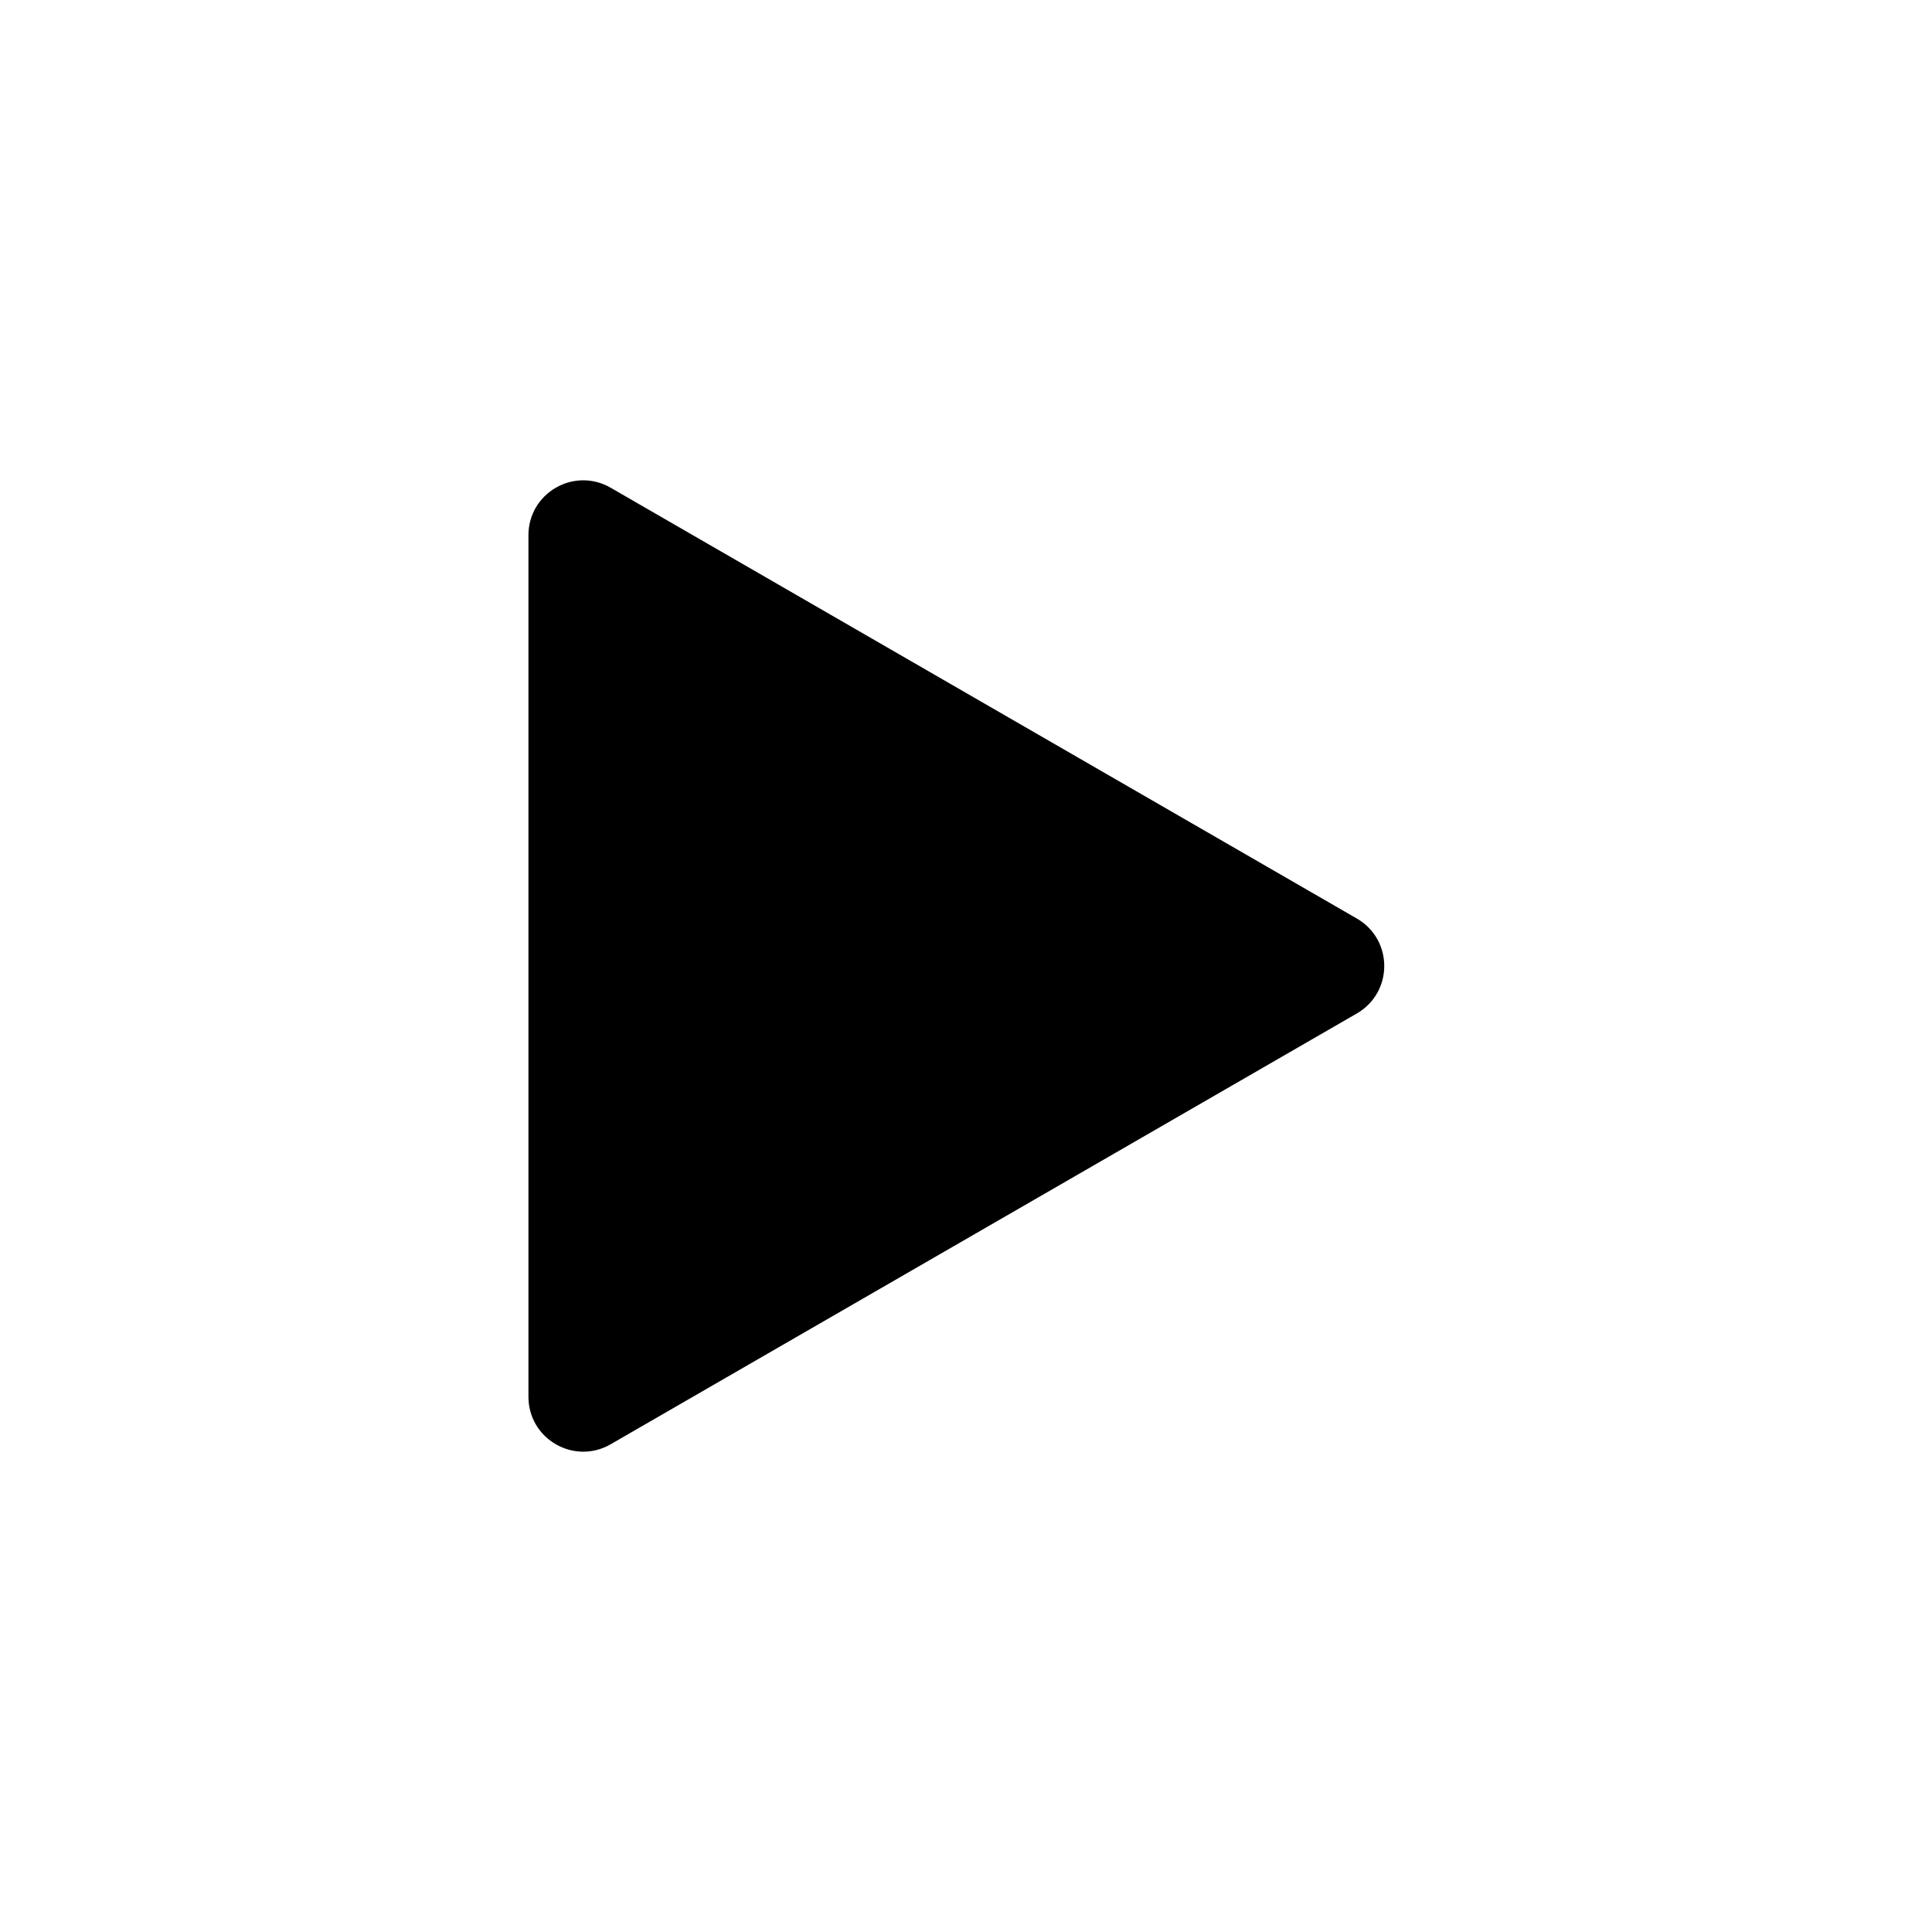
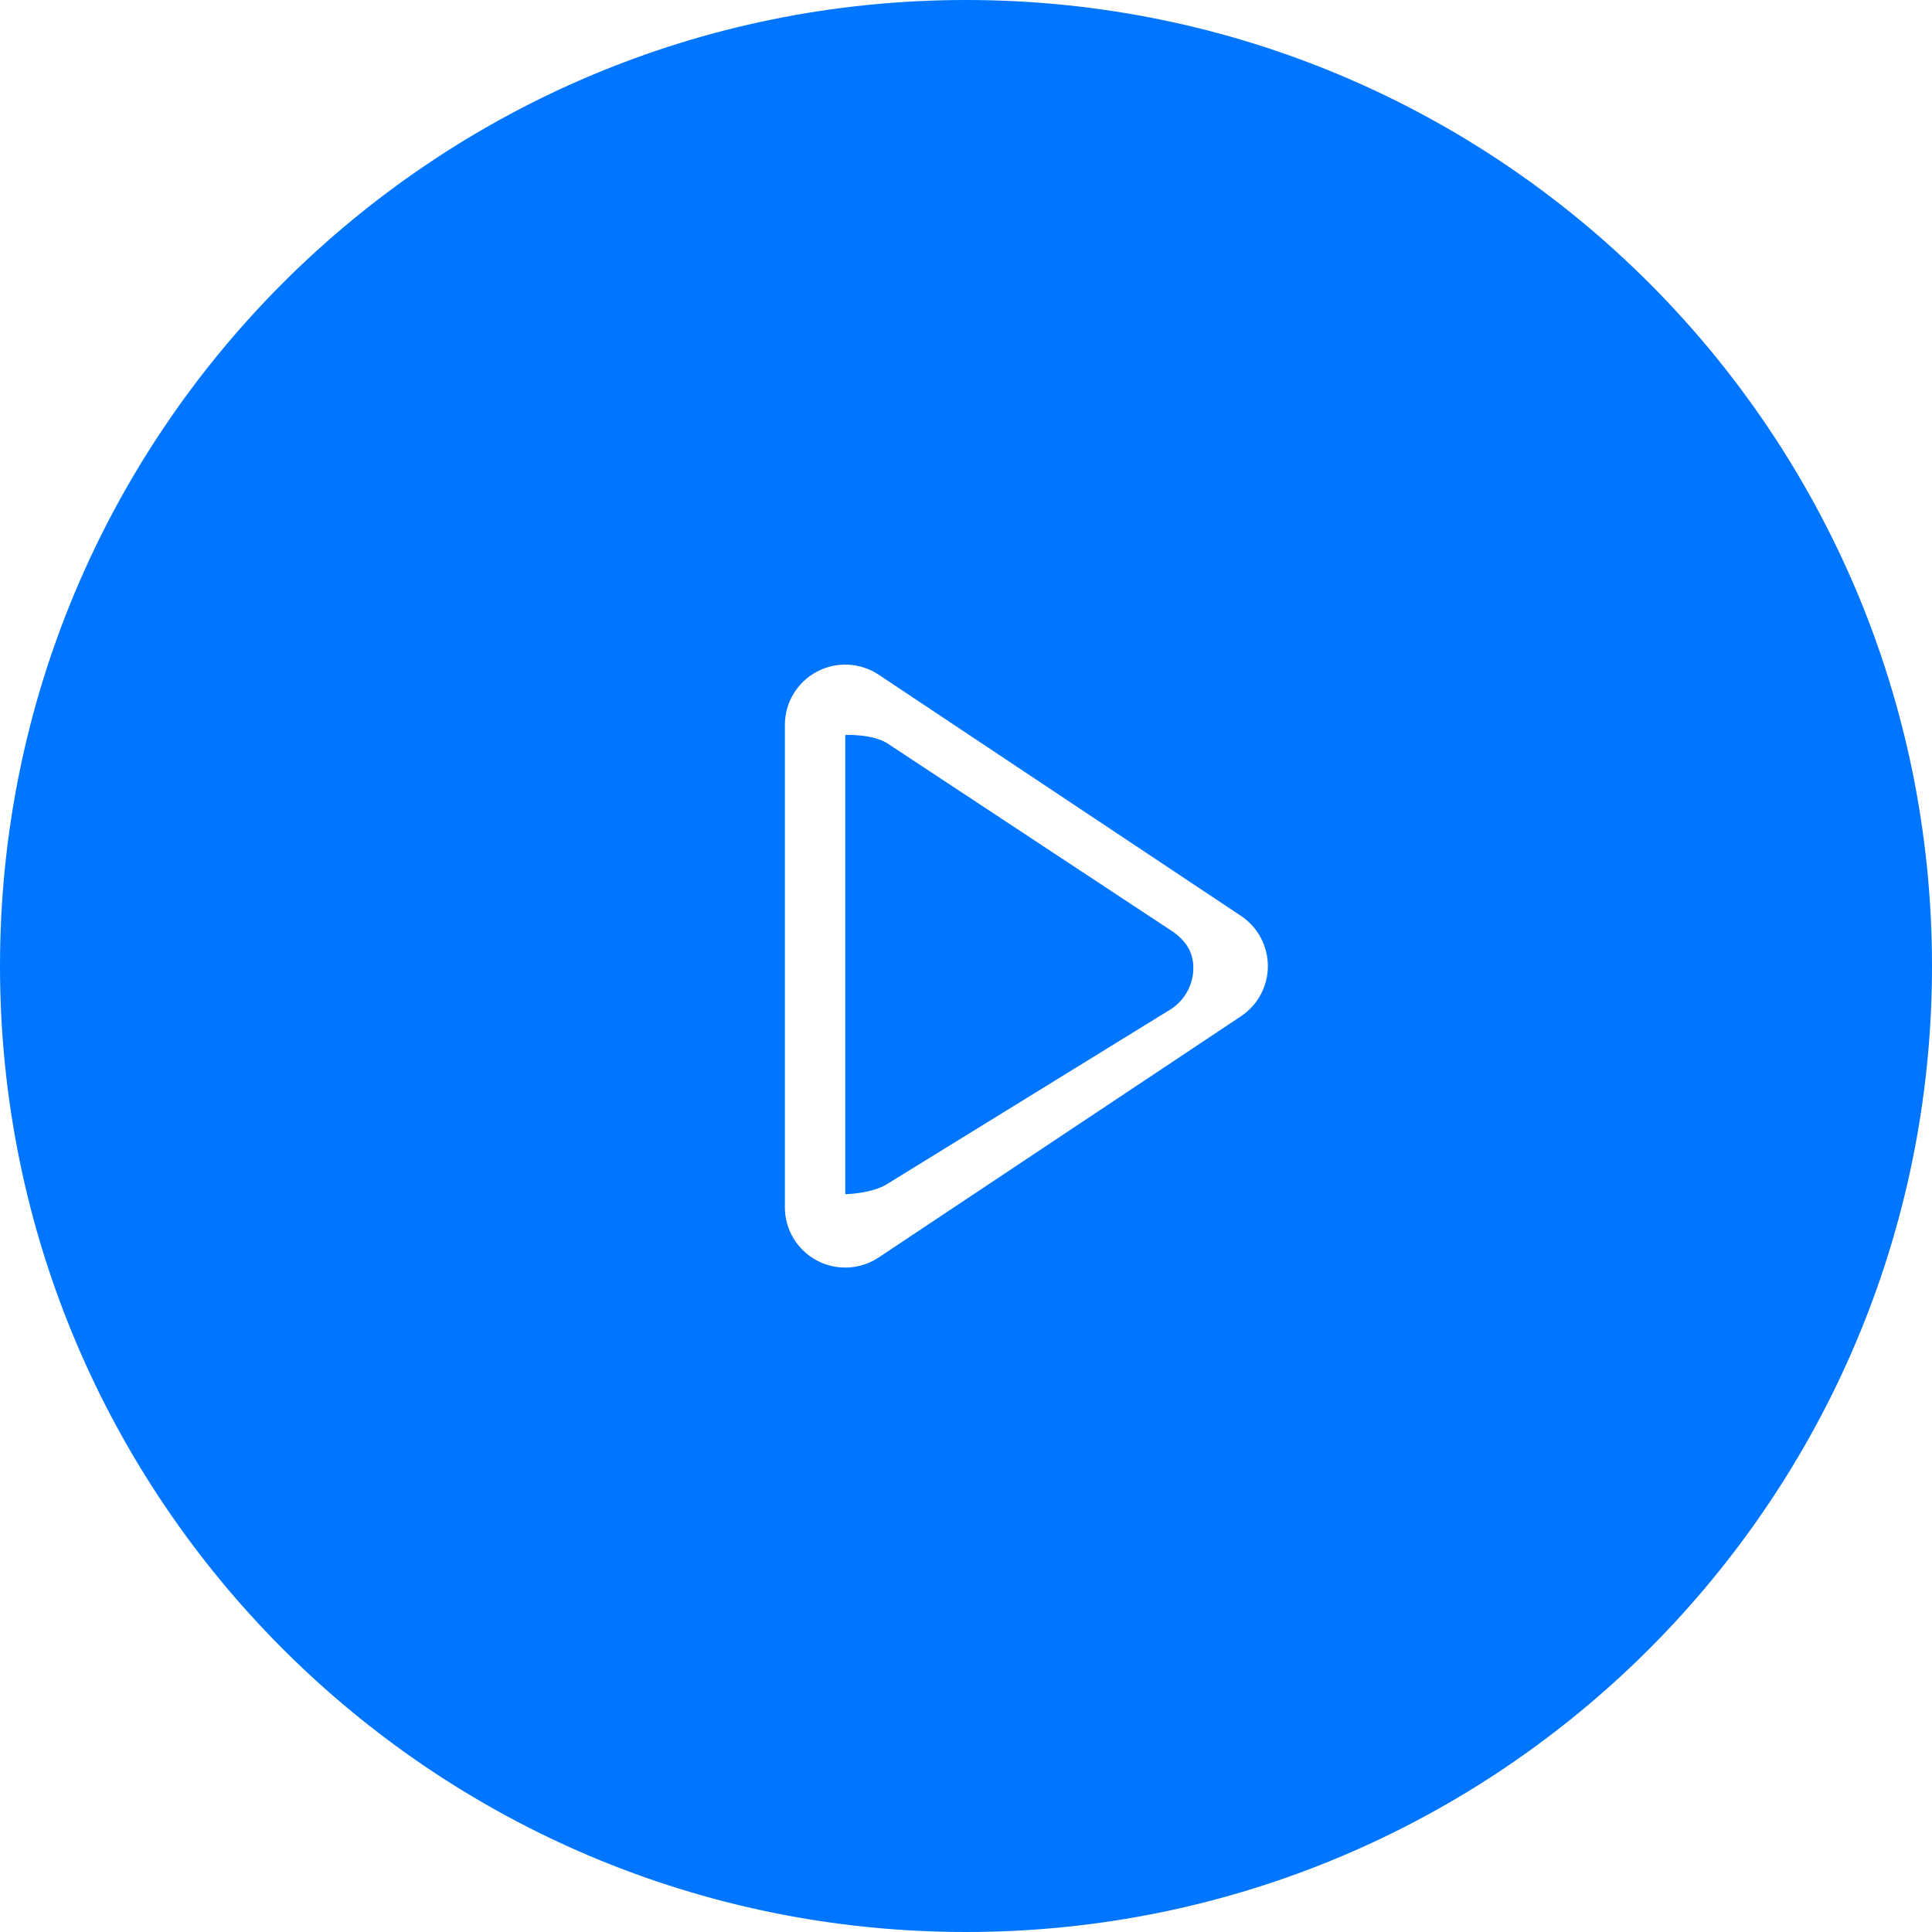
- <svg xmlns="http://www.w3.org/2000/svg" id="blue_copy" style="enable-background:new 0 0 100 100;" version="1.1" viewBox="0 0 100 100" xml:space="preserve">
-   <g id="Layer_4_copy">
-     <path d="M31.356,25.677l38.625,22.3c1.557,0.899,1.557,3.147,0,4.046l-38.625,22.3c-1.557,0.899-3.504-0.225-3.504-2.023V27.7   C27.852,25.902,29.798,24.778,31.356,25.677z" />
-     <path d="M69.981,47.977l-38.625-22.3c-0.233-0.134-0.474-0.21-0.716-0.259l37.341,21.559c1.557,0.899,1.557,3.147,0,4.046   l-38.625,22.3c-0.349,0.201-0.716,0.288-1.078,0.301c0.656,0.938,1.961,1.343,3.078,0.699l38.625-22.3   C71.538,51.124,71.538,48.876,69.981,47.977z" />
-     <path d="M31.356,25.677l38.625,22.3c1.557,0.899,1.557,3.147,0,4.046   l-38.625,22.3c-1.557,0.899-3.504-0.225-3.504-2.023V27.7C27.852,25.902,29.798,24.778,31.356,25.677z" style="fill:none;stroke:#000000;stroke-miterlimit:10;" />
+ <svg xmlns="http://www.w3.org/2000/svg" version="1.1" id="Capa_1" x="0px" y="0px" width="35px" height="35px" viewBox="0 0 64 64" style="enable-background:new 0 0 64 64;" xml:space="preserve">
+   <g>
+     <g>
+       <g id="circle_18_">
+         <g>
+           <path fill="#0075ff" d="M38.8,30.828l-9.389-6.193C28.907,24.302,28,24.348,28,24.348s0,1.056,0,1.659v12.019c0,0.604,0,1.533,0,1.533      s0.907-0.016,1.411-0.351l9.389-5.786c0.457-0.303,0.731-0.812,0.731-1.359C39.531,31.516,39.257,31.131,38.8,30.828z M32,0      C14.327,0,0,14.327,0,32s14.327,32,32,32s32-14.327,32-32S49.673,0,32,0z M41.109,33.665l-12,7.989      c-0.613,0.41-1.402,0.447-2.053,0.1C26.406,41.405,26,40.73,26,39.993v-15.98c0-0.737,0.406-1.414,1.057-1.761      c0.65-0.348,1.439-0.309,2.053,0.1l12,7.989C41.666,30.712,42,31.335,42,32.003C42,32.67,41.666,33.294,41.109,33.665z" />
+         </g>
+       </g>
+     </g>
  </g>
+   <g>
+ </g>
+   <g>
+ </g>
+   <g>
+ </g>
+   <g>
+ </g>
+   <g>
+ </g>
+   <g>
+ </g>
+   <g>
+ </g>
+   <g>
+ </g>
+   <g>
+ </g>
+   <g>
+ </g>
+   <g>
+ </g>
+   <g>
+ </g>
+   <g>
+ </g>
+   <g>
+ </g>
+   <g>
+ </g>
</svg>
